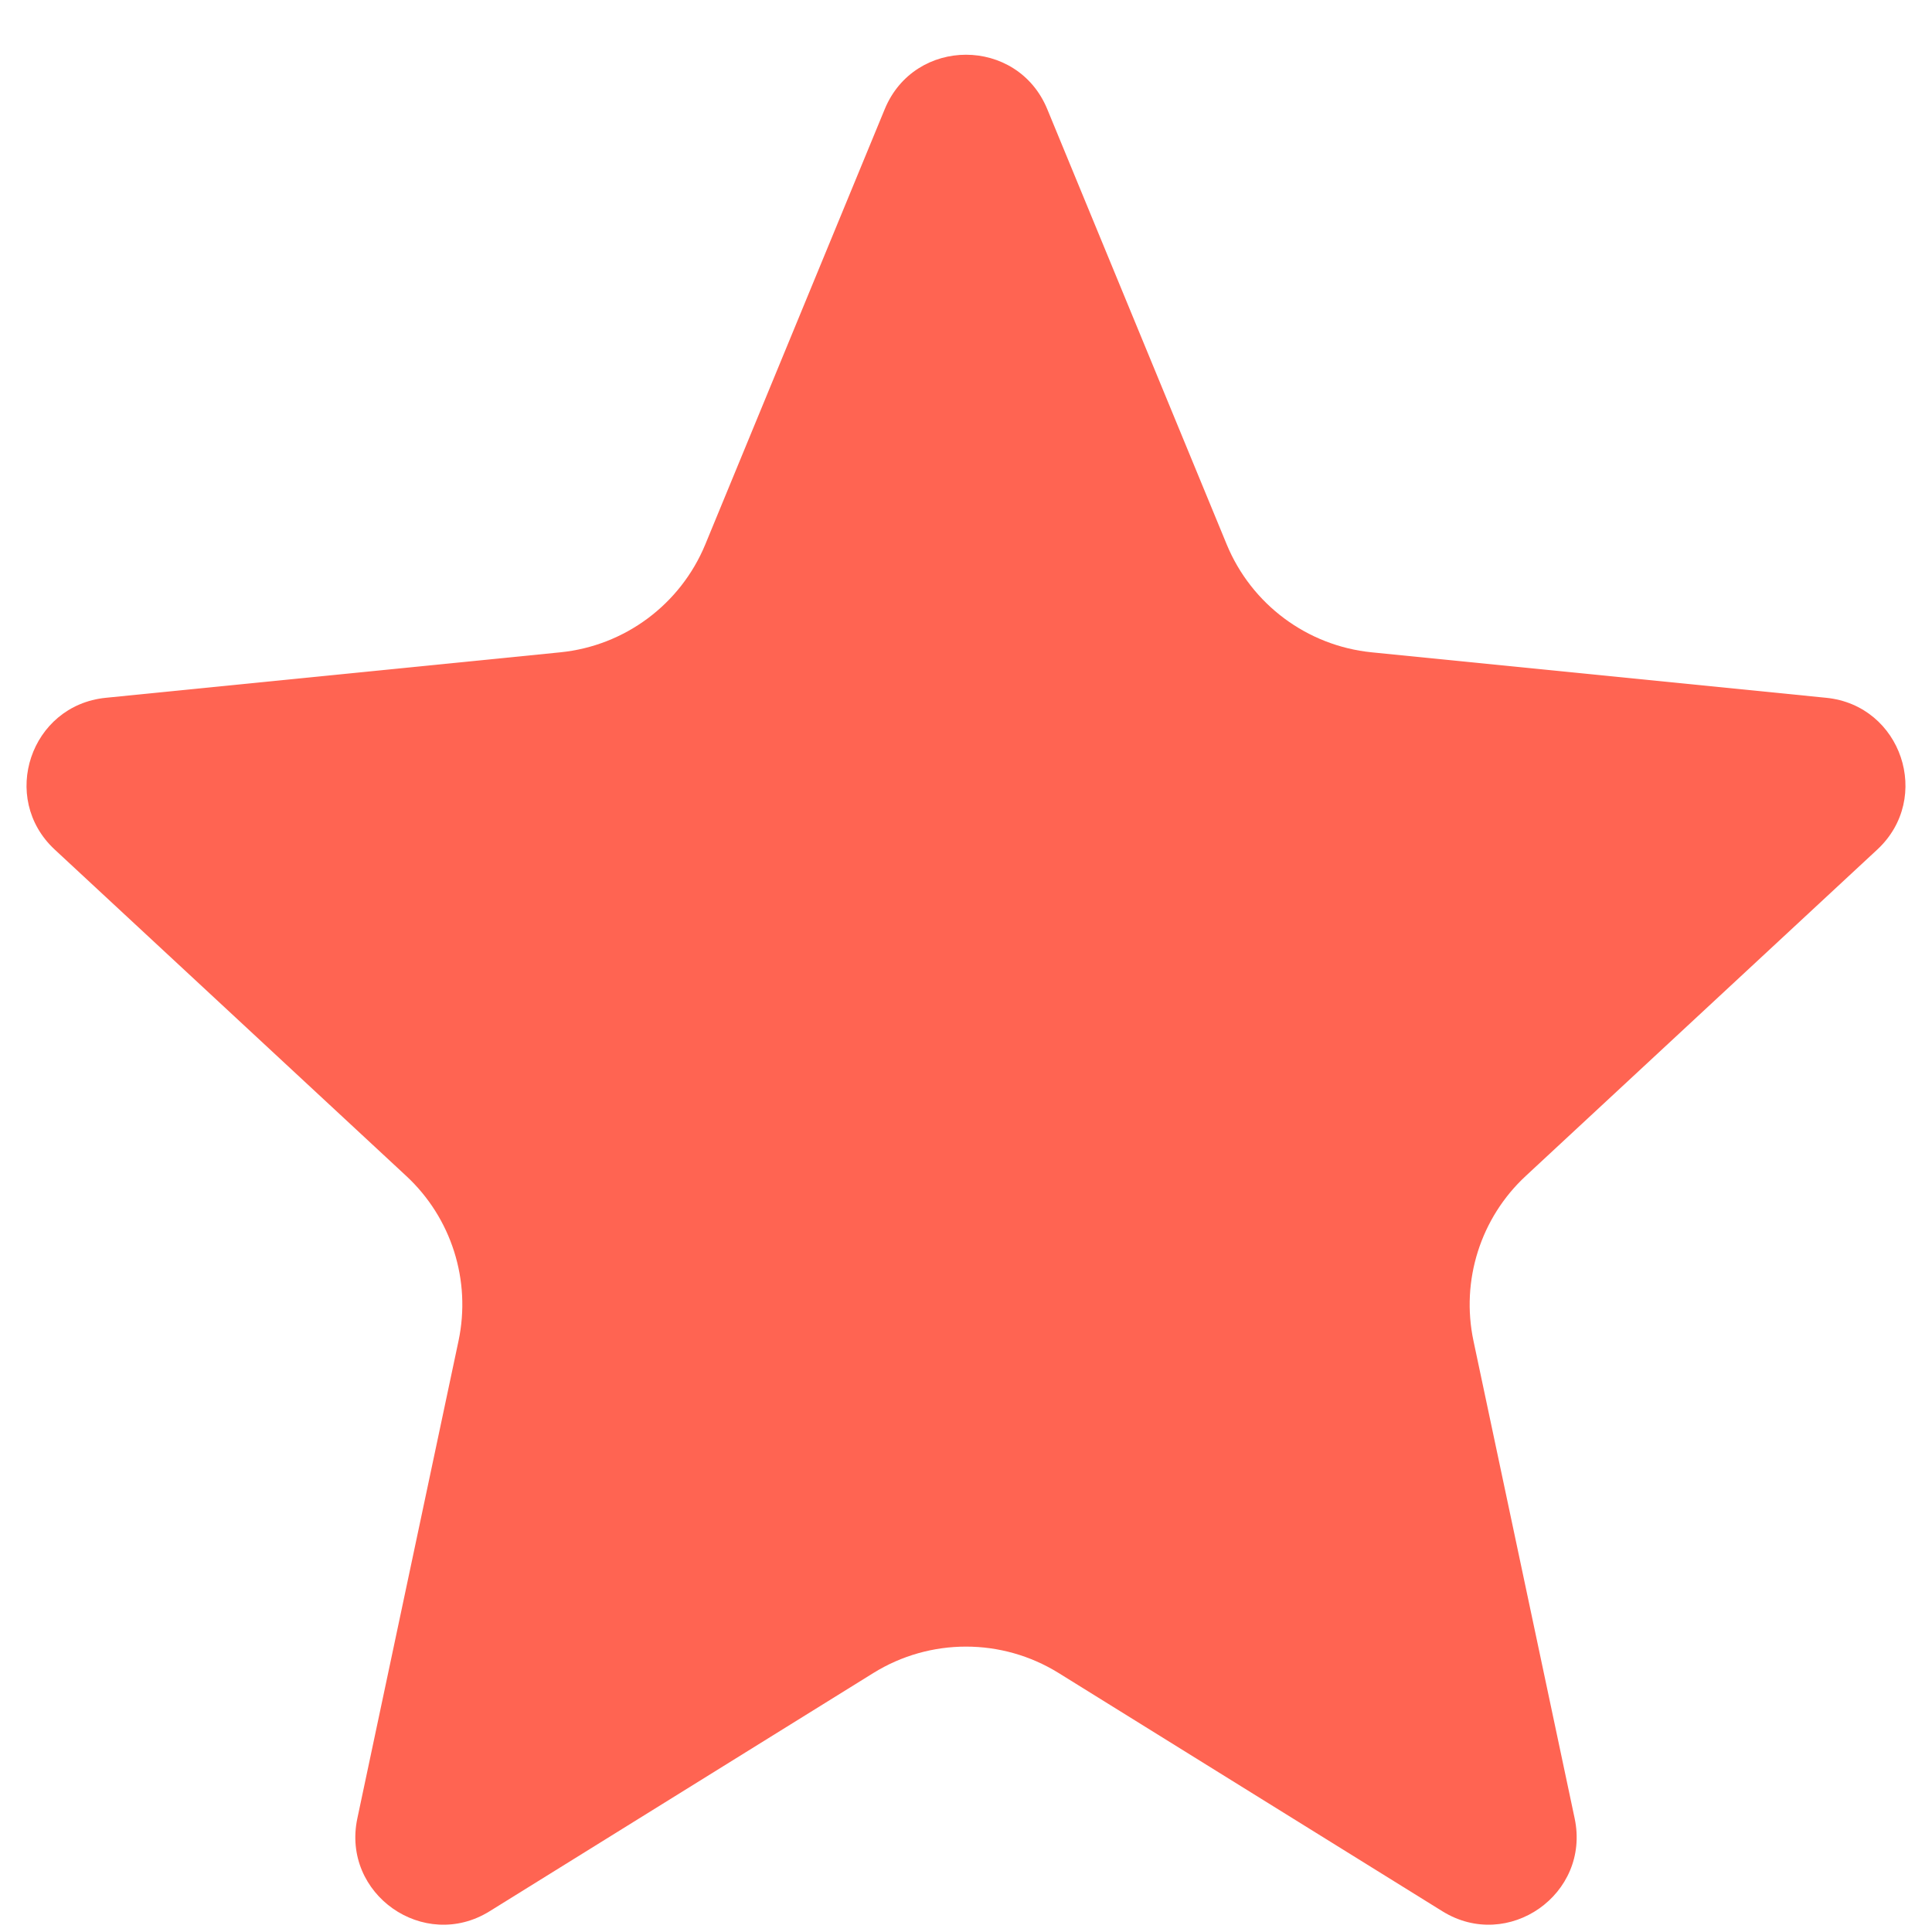
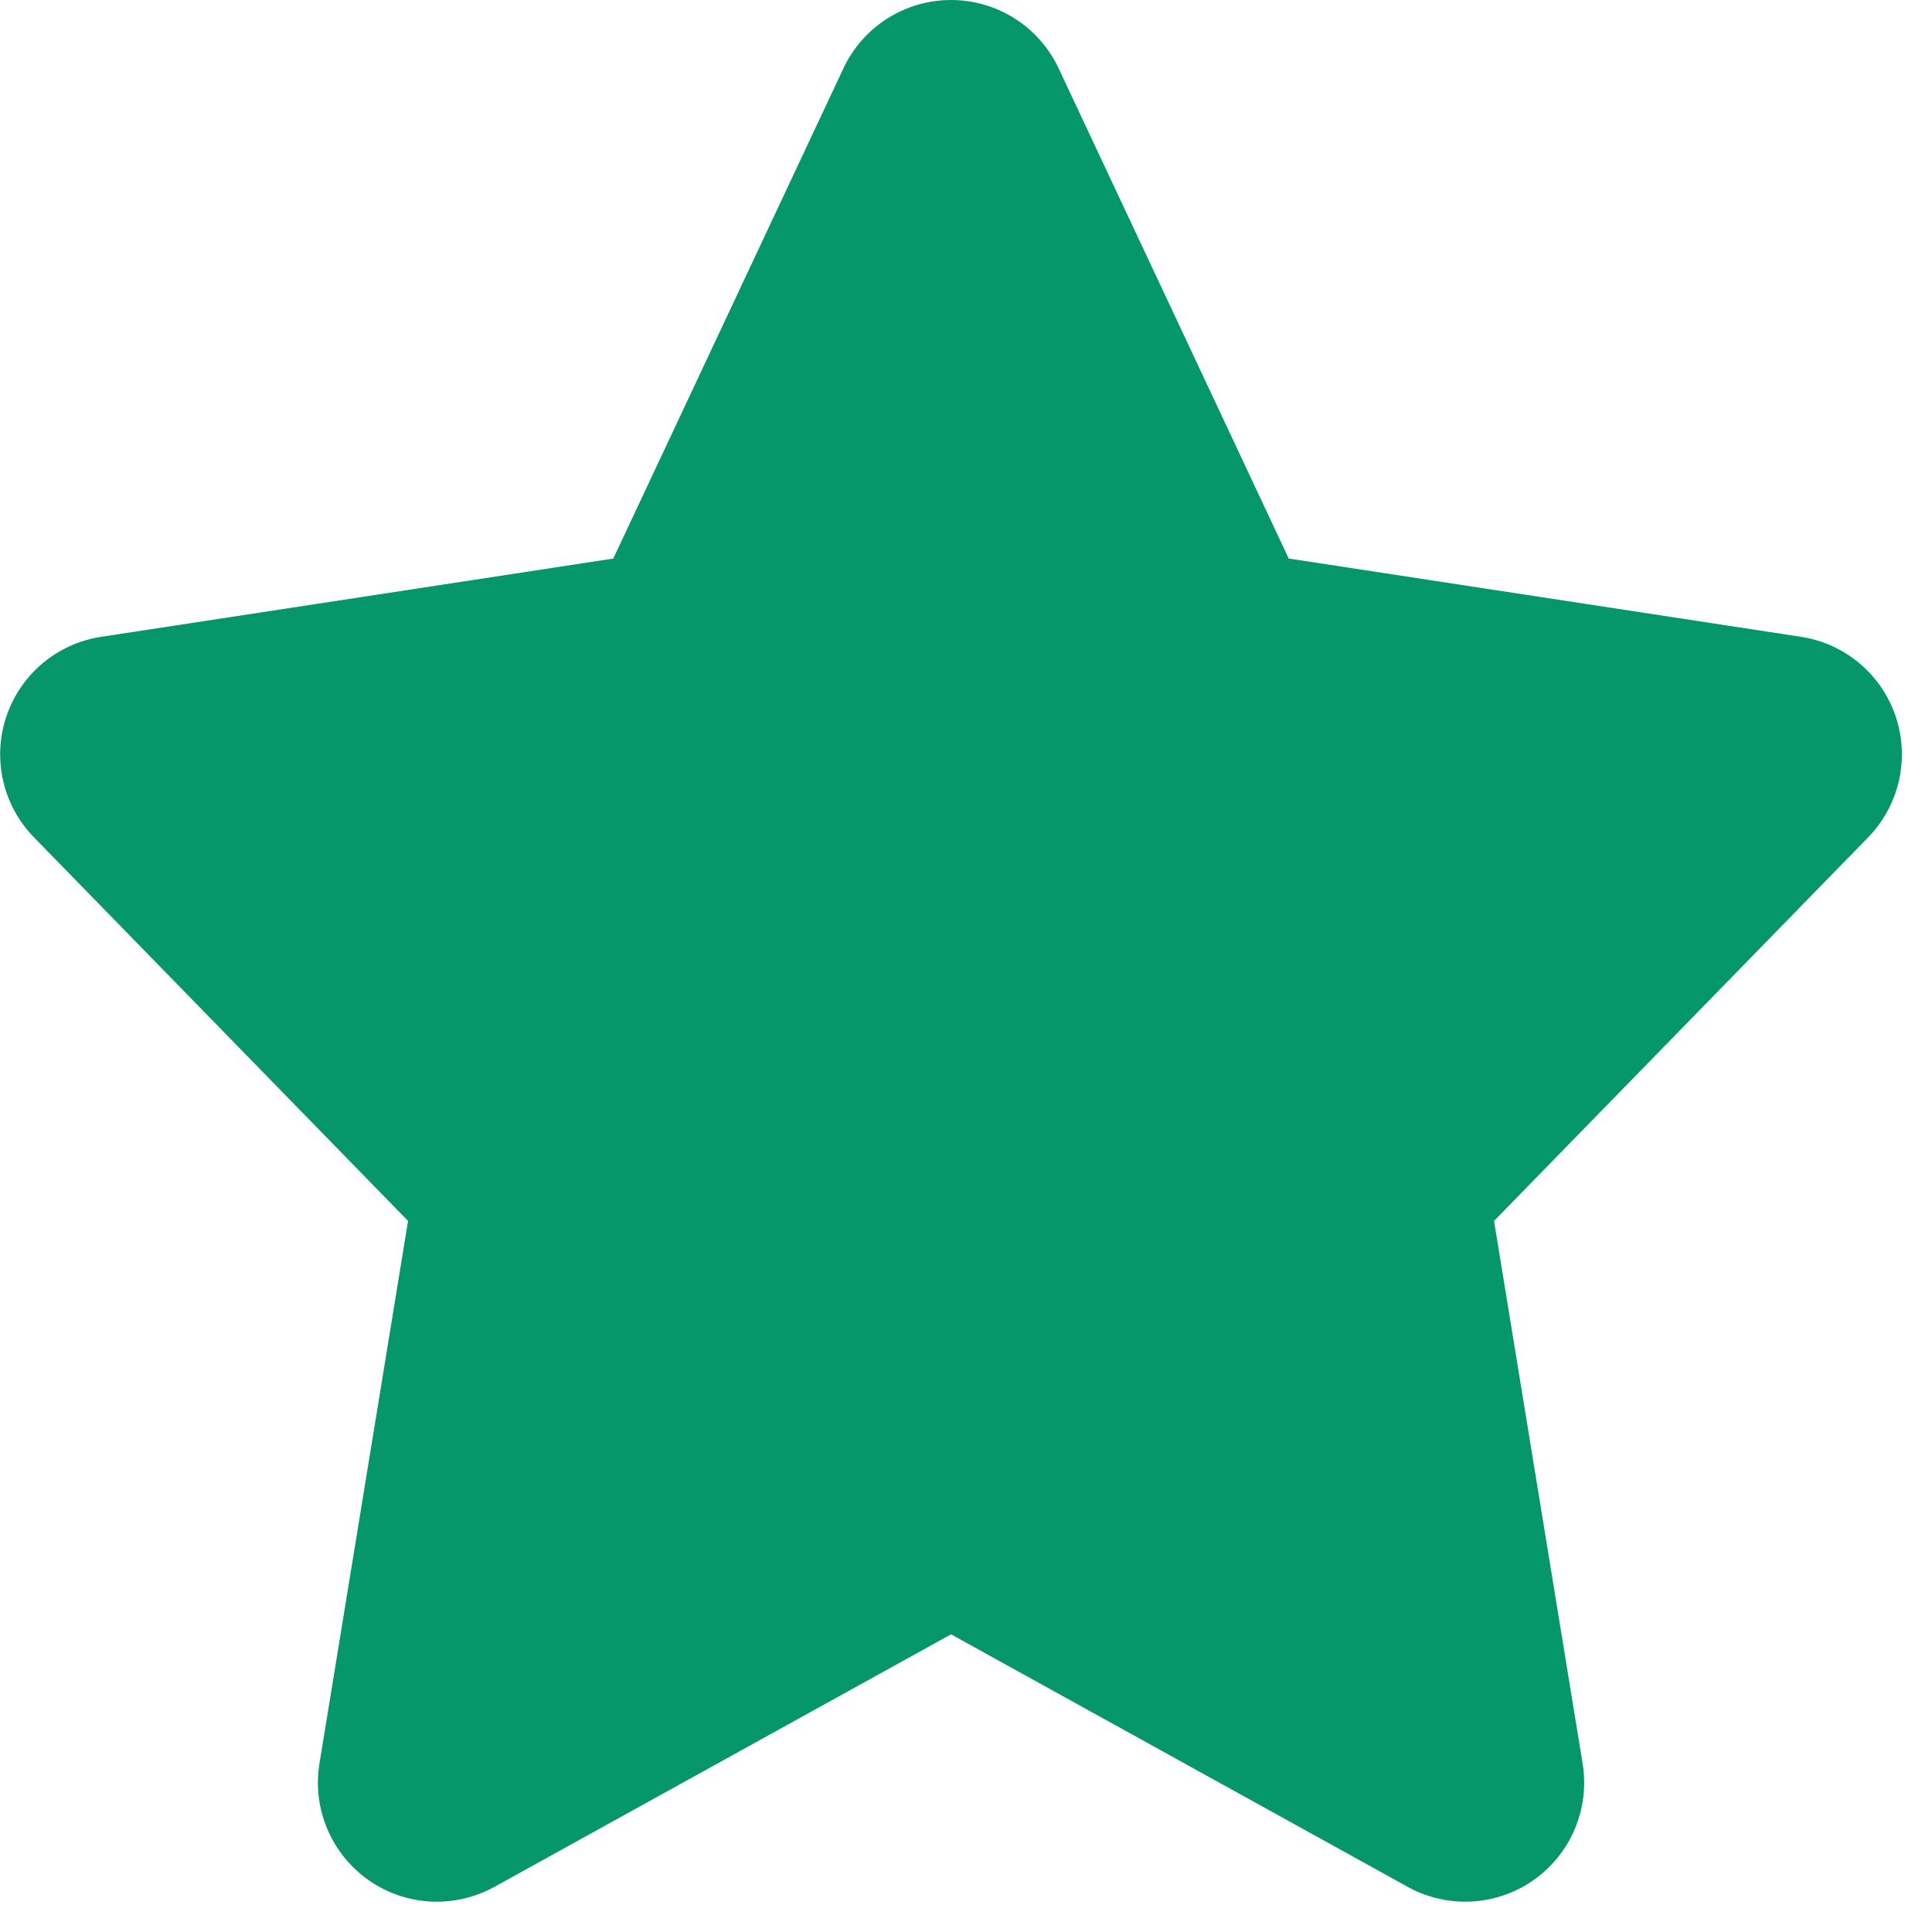
- <svg xmlns="http://www.w3.org/2000/svg" width="22" height="22" viewBox="0 0 22 22" fill="none">
-   <path d="M10.075 1.242C10.416 0.417 11.584 0.417 11.925 1.242L13.969 6.2C14.251 6.882 14.885 7.354 15.619 7.428L20.796 7.946C21.653 8.032 22.008 9.088 21.377 9.674L17.375 13.39C16.859 13.868 16.633 14.582 16.779 15.27L17.931 20.707C18.113 21.569 17.173 22.228 16.425 21.764L12.055 19.051C11.409 18.65 10.591 18.65 9.945 19.051L5.575 21.764C4.827 22.228 3.887 21.569 4.069 20.707L5.221 15.27C5.367 14.582 5.141 13.868 4.625 13.39L0.623 9.674C-0.008 9.088 0.347 8.032 1.204 7.946L6.381 7.428C7.115 7.354 7.749 6.882 8.031 6.2L10.075 1.242Z" fill="#FF6452" />
+ <svg xmlns="http://www.w3.org/2000/svg" version="1.0" id="Layer_1" width="800px" height="800px" viewBox="0 0 64 64" enable-background="new 0 0 64 64" xml:space="preserve" fill="#000000">
+   <g id="SVGRepo_bgCarrier" stroke-width="0" />
+   <g id="SVGRepo_tracerCarrier" stroke-linecap="round" stroke-linejoin="round" />
+   <g id="SVGRepo_iconCarrier">
+     <path fill="#059669" d="M62.799,23.737c-0.47-1.399-1.681-2.419-3.139-2.642l-16.969-2.593L35.069,2.265 C34.419,0.881,33.03,0,31.504,0c-1.527,0-2.915,0.881-3.565,2.265l-7.623,16.238L3.347,21.096c-1.458,0.223-2.669,1.242-3.138,2.642 c-0.469,1.4-0.115,2.942,0.916,4l12.392,12.707l-2.935,17.977c-0.242,1.488,0.389,2.984,1.62,3.854 c1.23,0.87,2.854,0.958,4.177,0.228l15.126-8.365l15.126,8.365c0.597,0.33,1.254,0.492,1.908,0.492c0.796,0,1.592-0.242,2.269-0.72 c1.231-0.869,1.861-2.365,1.619-3.854l-2.935-17.977l12.393-12.707C62.914,26.68,63.268,25.138,62.799,23.737z" />
+   </g>
</svg>
